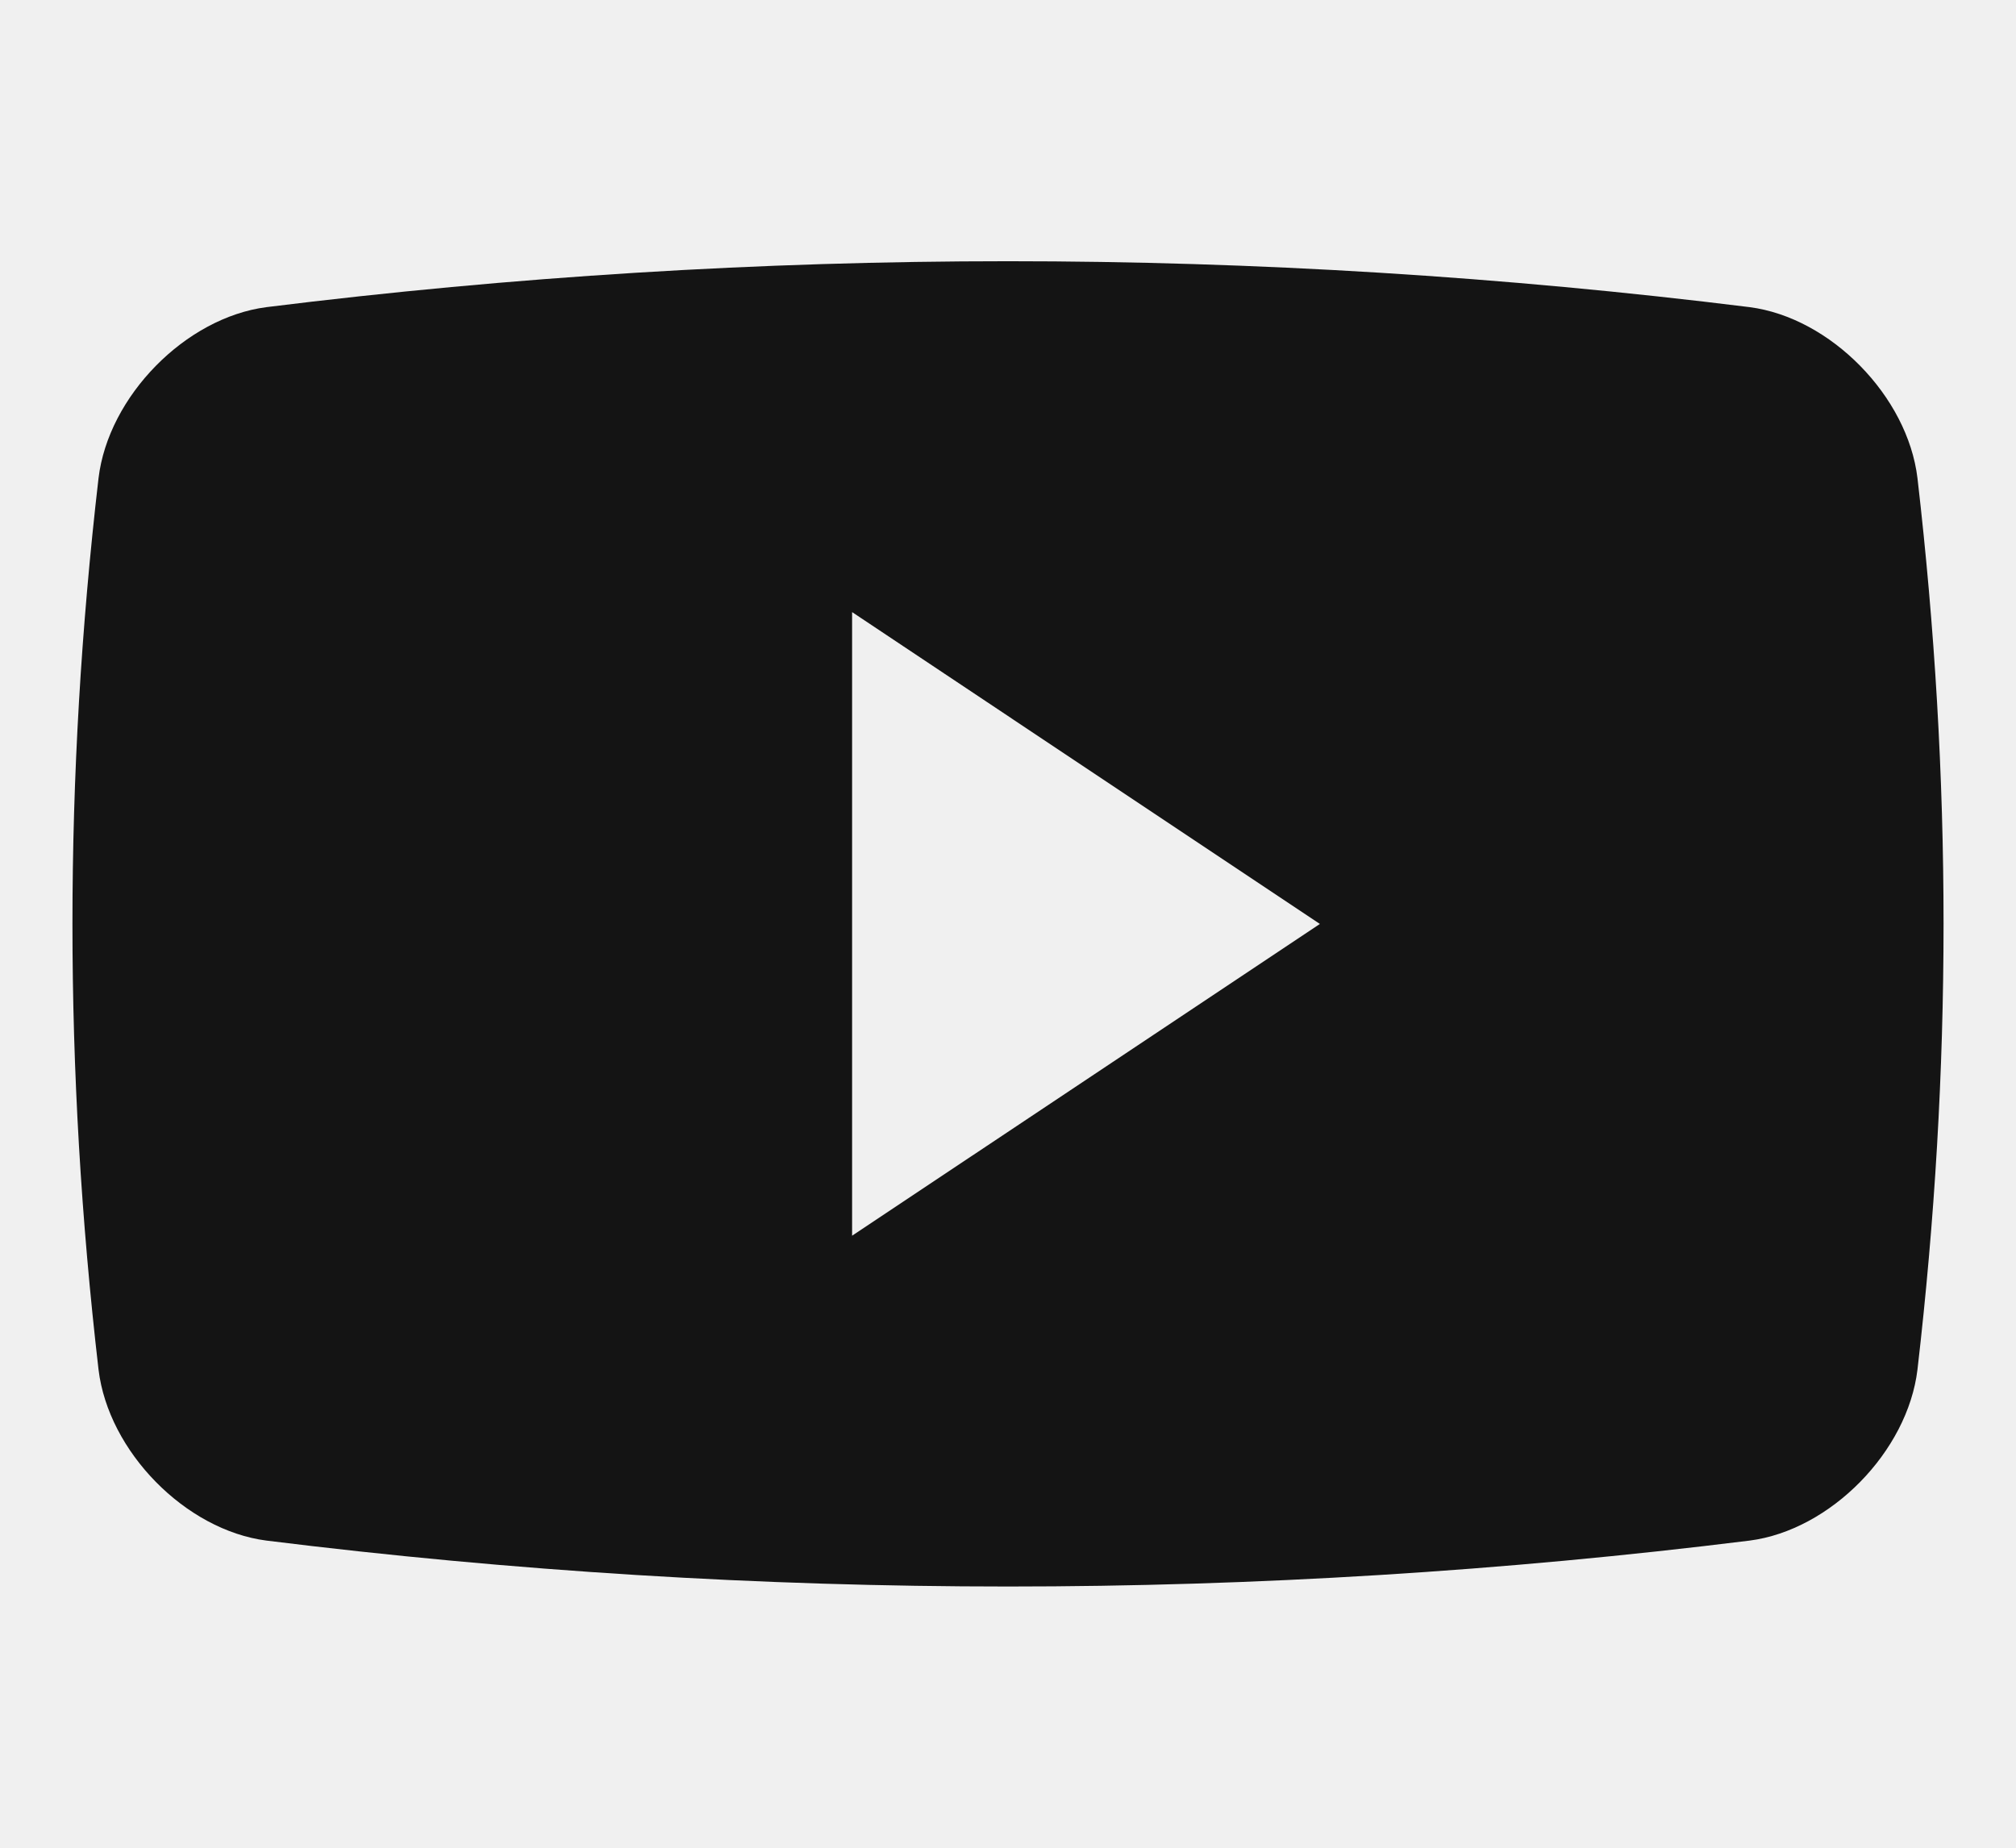
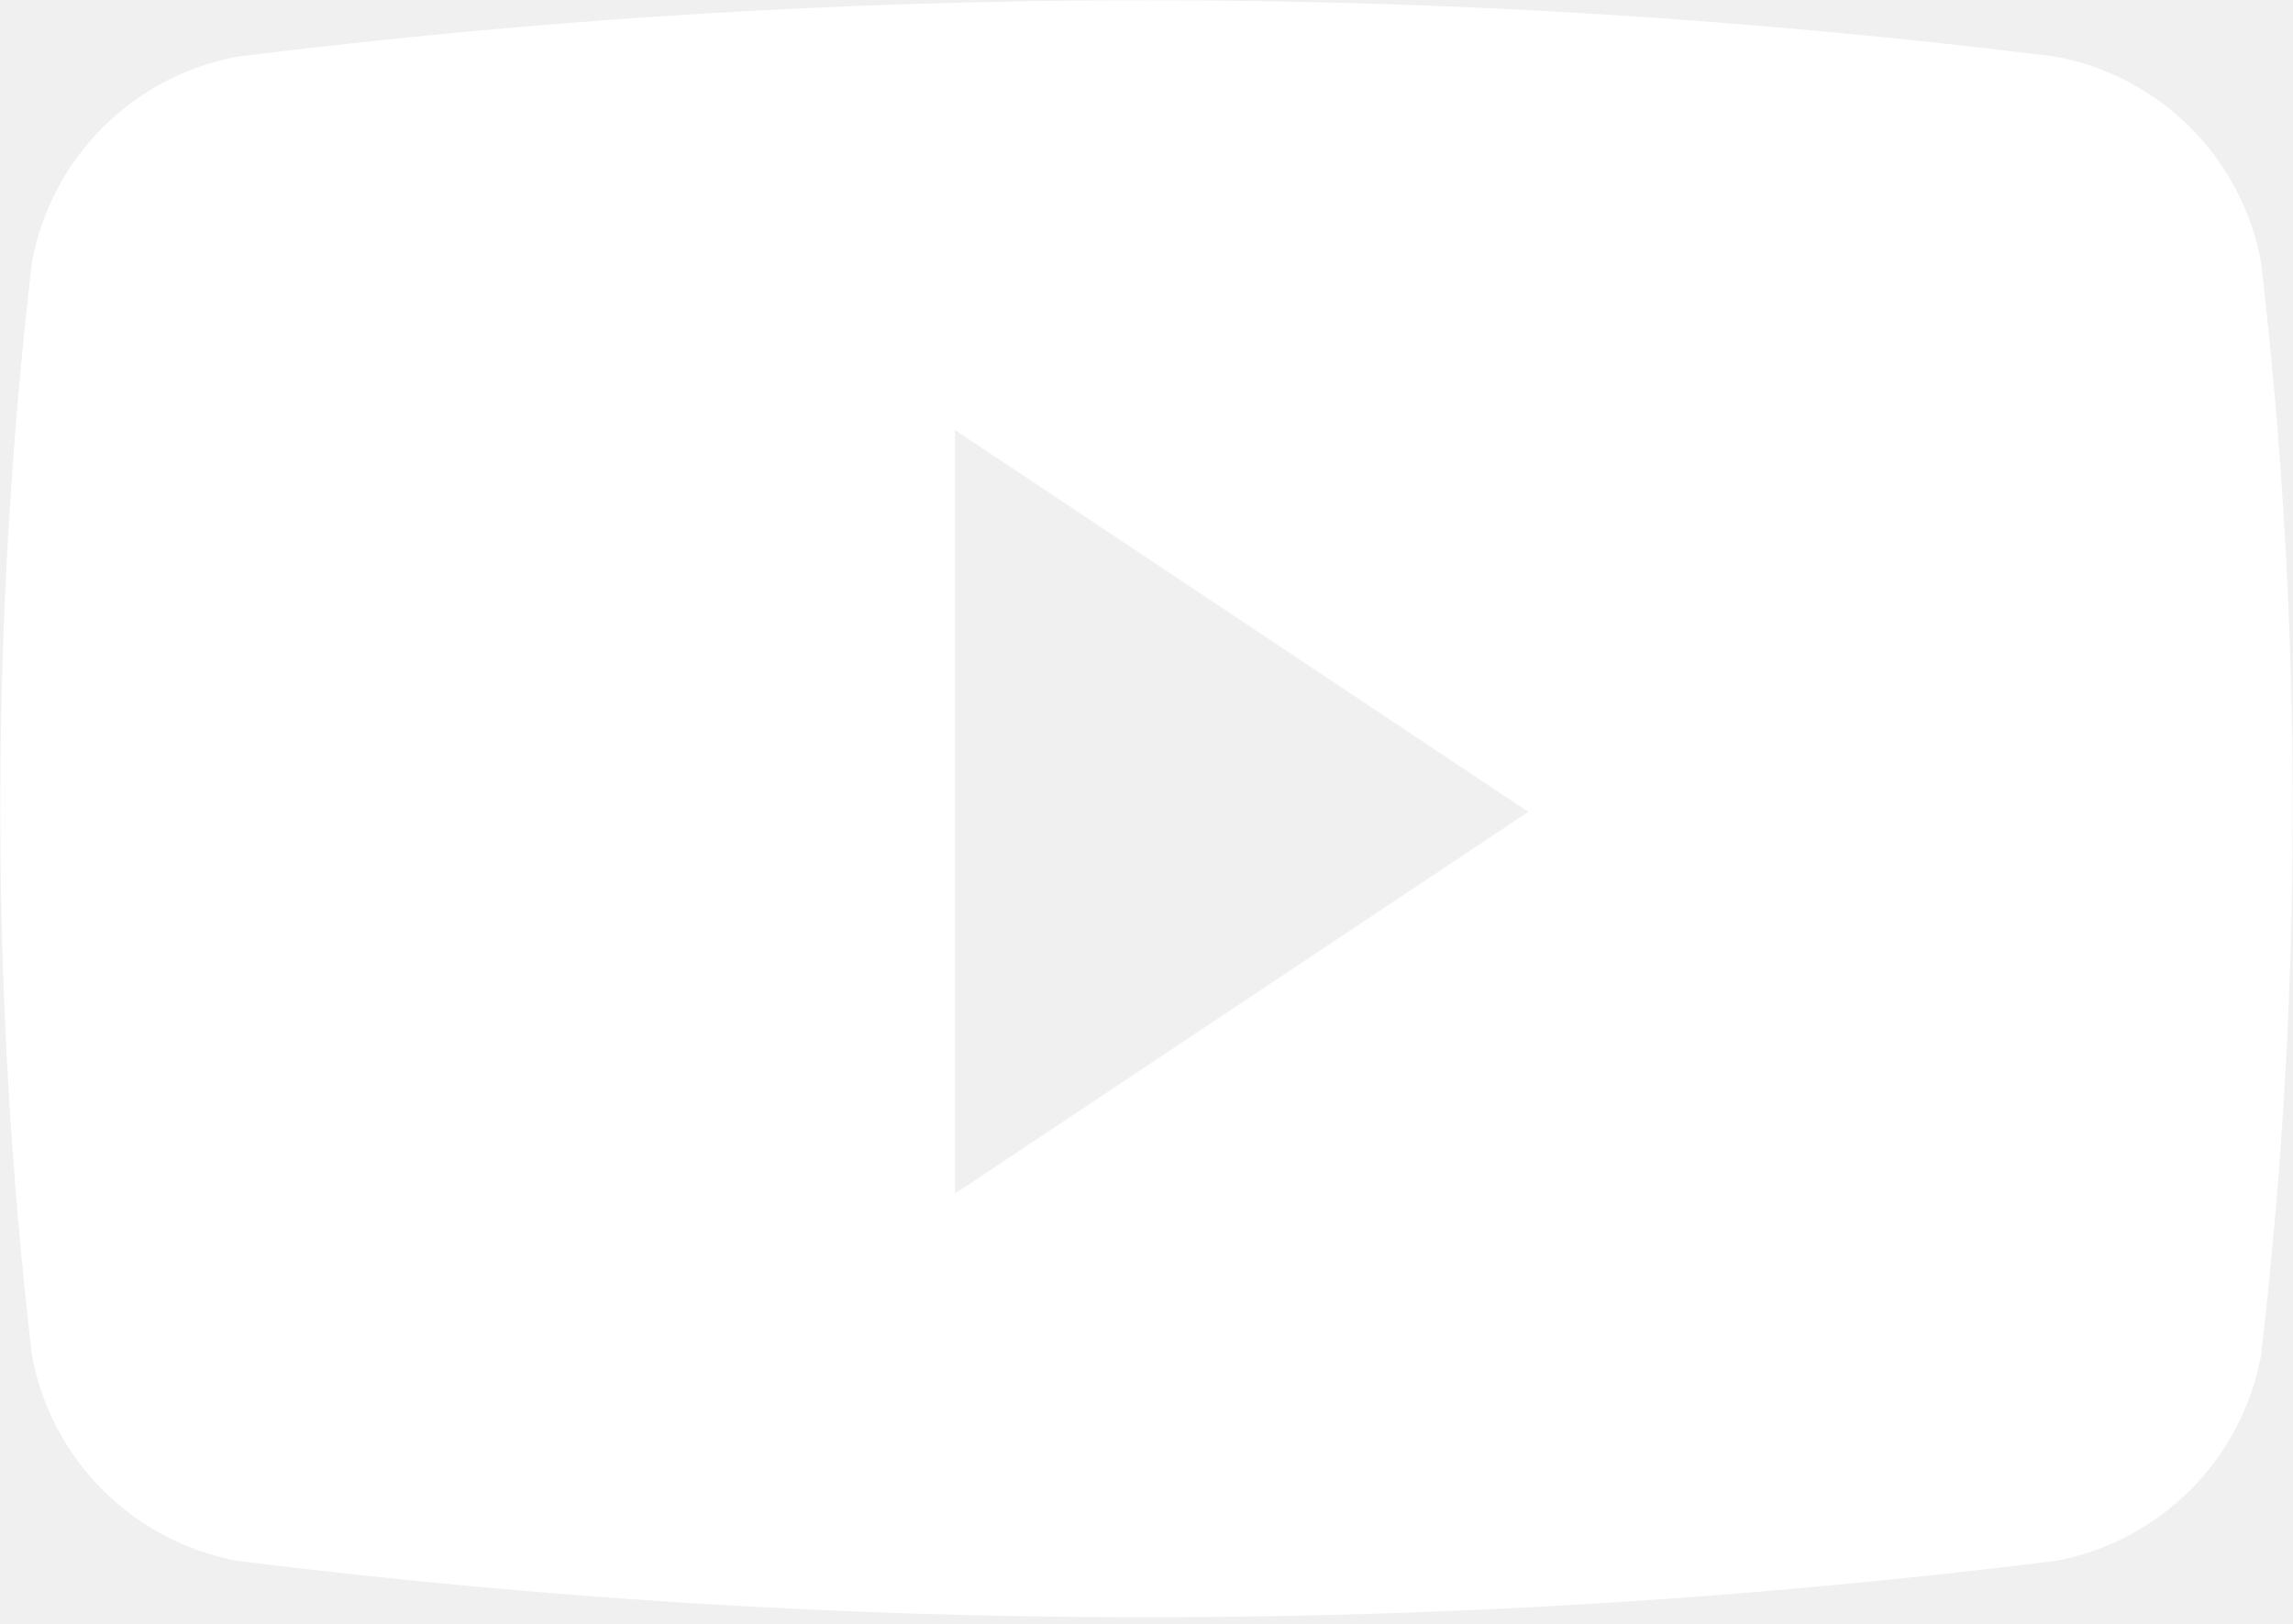
- <svg xmlns="http://www.w3.org/2000/svg" width="24" height="22" viewBox="0 0 24 22" fill="none">
-   <path fill-rule="evenodd" clip-rule="evenodd" d="M20.829 3.657C21.791 3.782 22.71 4.717 22.827 5.693C23.241 9.267 23.241 12.734 22.827 16.307C22.71 17.283 21.791 18.219 20.829 18.343C14.965 19.072 9.034 19.072 3.172 18.343C2.209 18.219 1.29 17.283 1.173 16.307C0.759 12.733 0.759 9.267 1.173 5.693C1.29 4.717 2.209 3.782 3.172 3.657C9.034 2.928 14.965 2.928 20.829 3.657ZM10.144 7.288V14.713L15.713 11.001L10.144 7.288Z" fill="#141414" />
+ <svg xmlns="http://www.w3.org/2000/svg" viewBox="0 0 22.28 15.78">
+   <path d="M20.83,3.66a2.49,2.49,0,0,1,2,2,46,46,0,0,1,0,10.62,2.49,2.49,0,0,1-2,2,71.48,71.48,0,0,1-17.66,0,2.49,2.49,0,0,1-2-2,46,46,0,0,1,0-10.62,2.49,2.49,0,0,1,2-2A71.48,71.48,0,0,1,20.83,3.66ZM10.14,7.29v7.42L15.71,11Z" transform="translate(-0.86 -3.11)" style="fill:#fff;fill-rule:evenodd" />
</svg>
